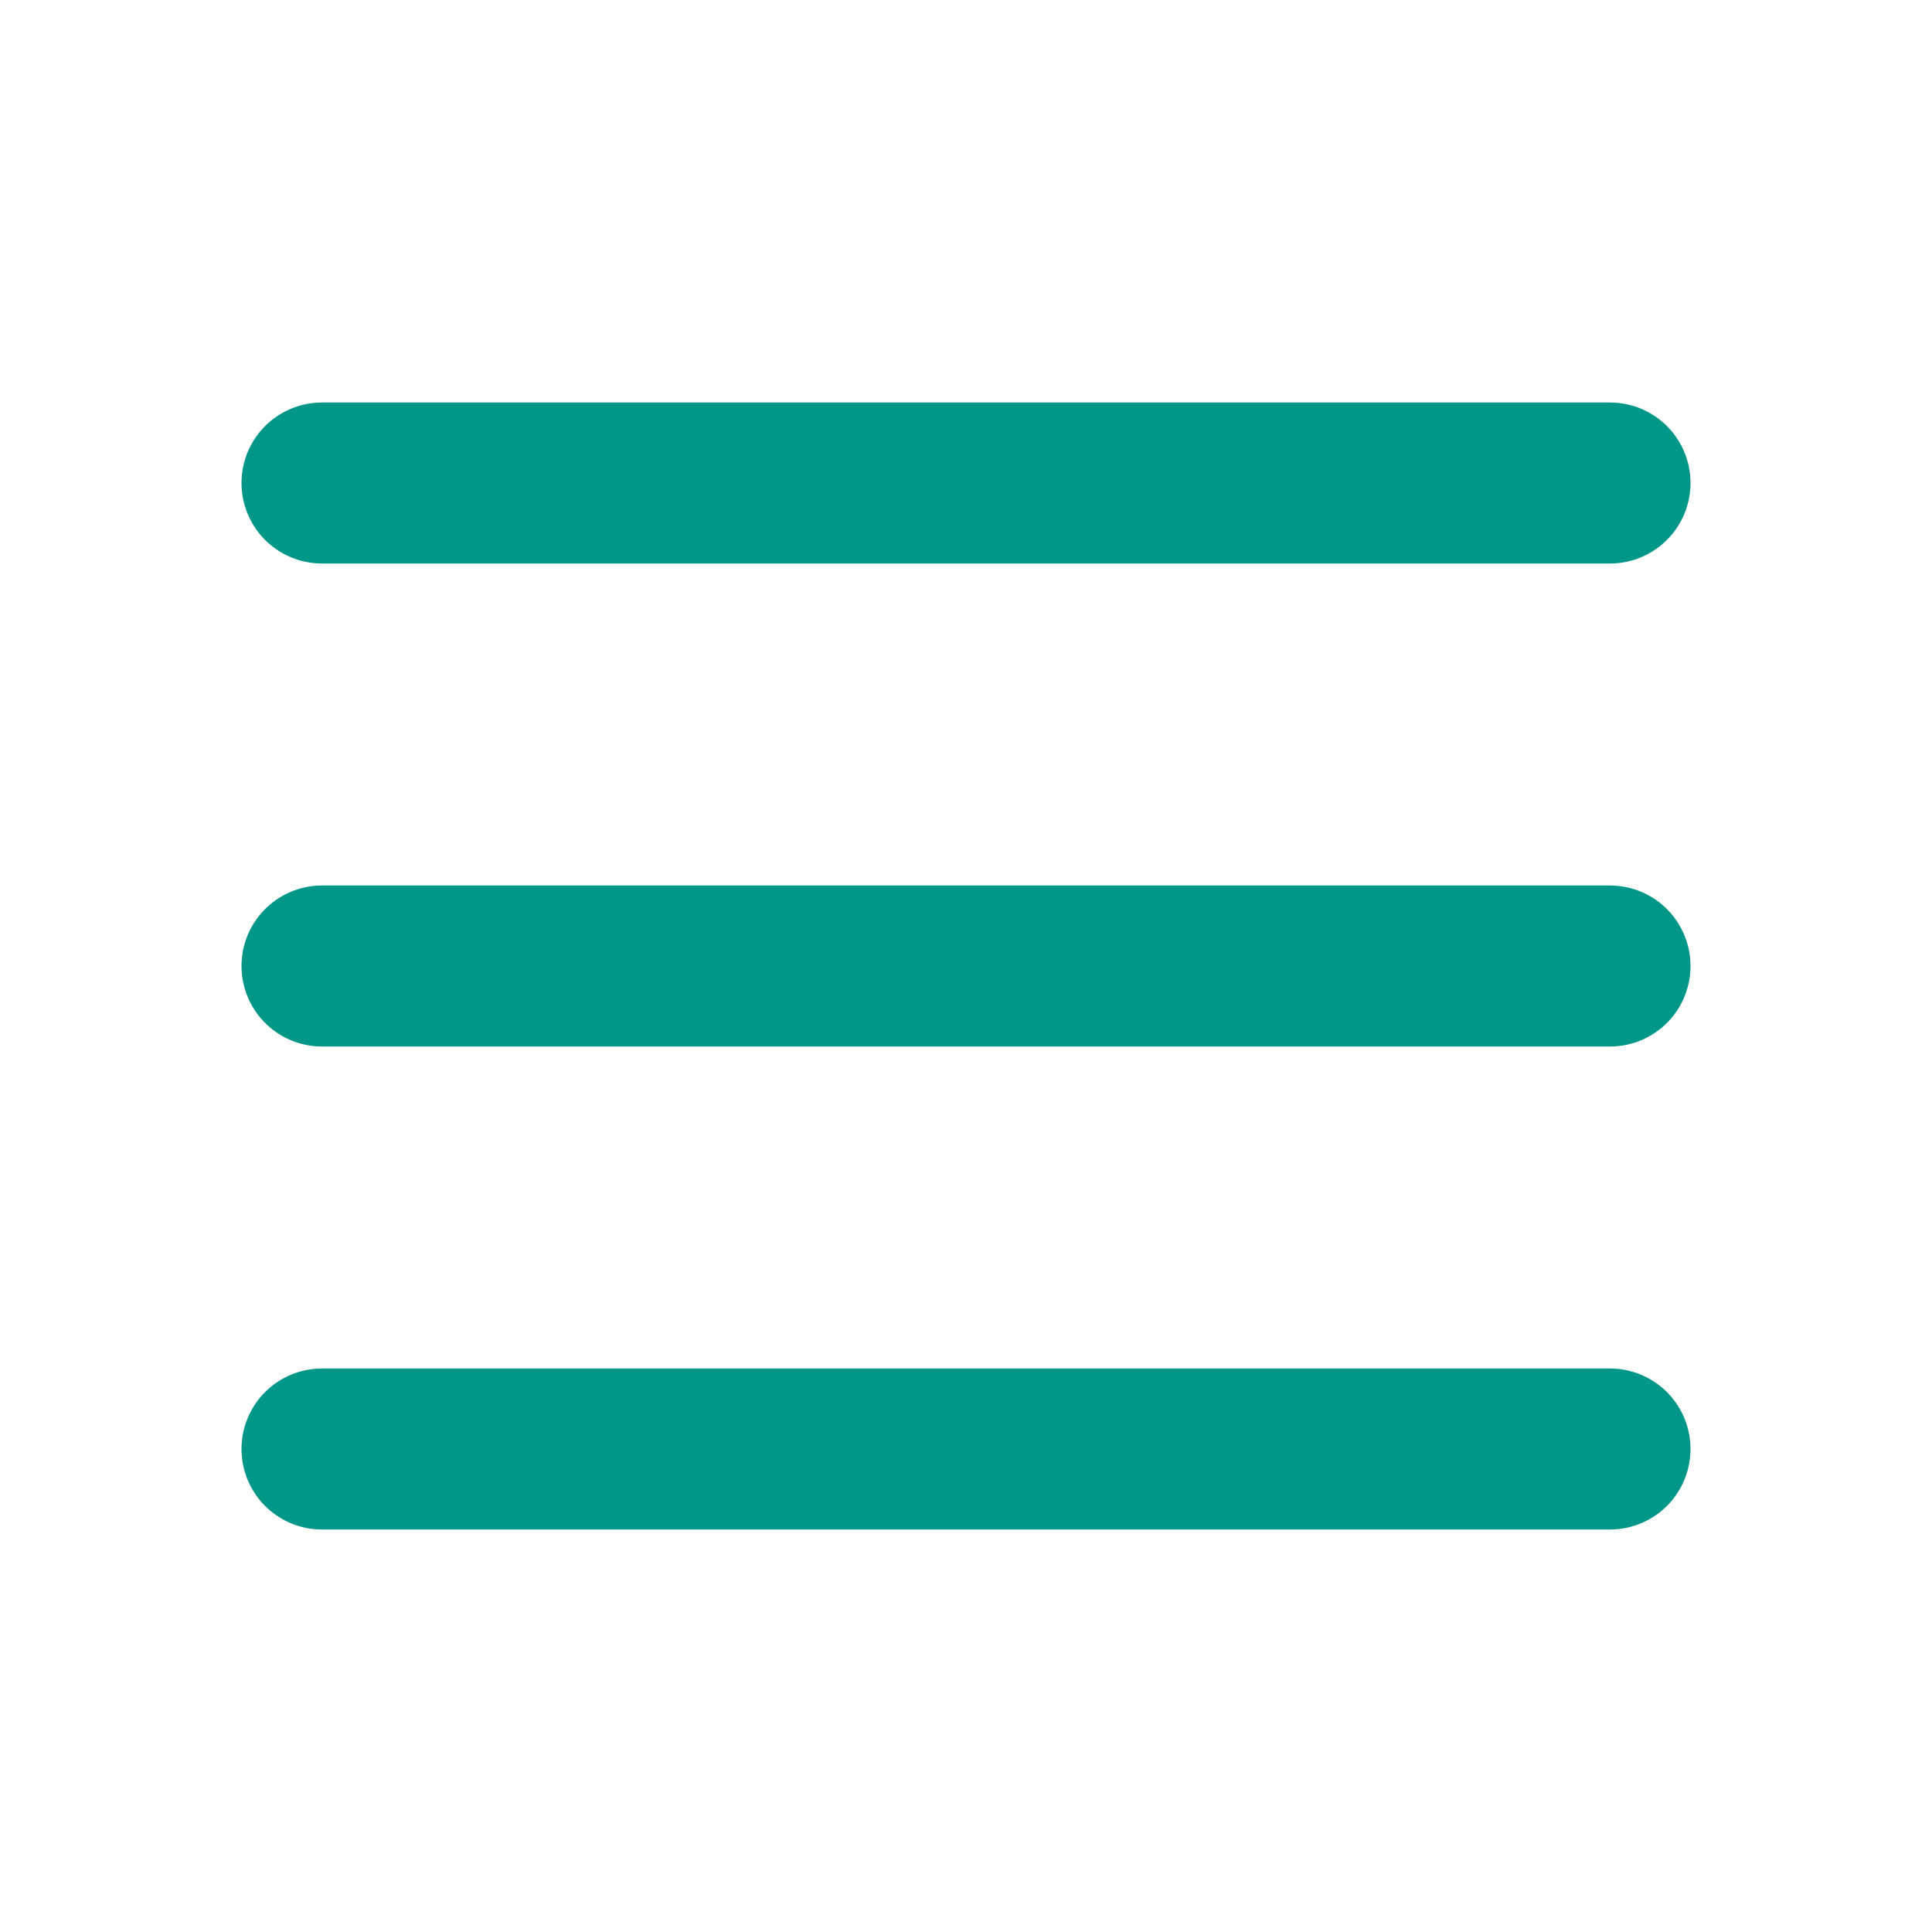
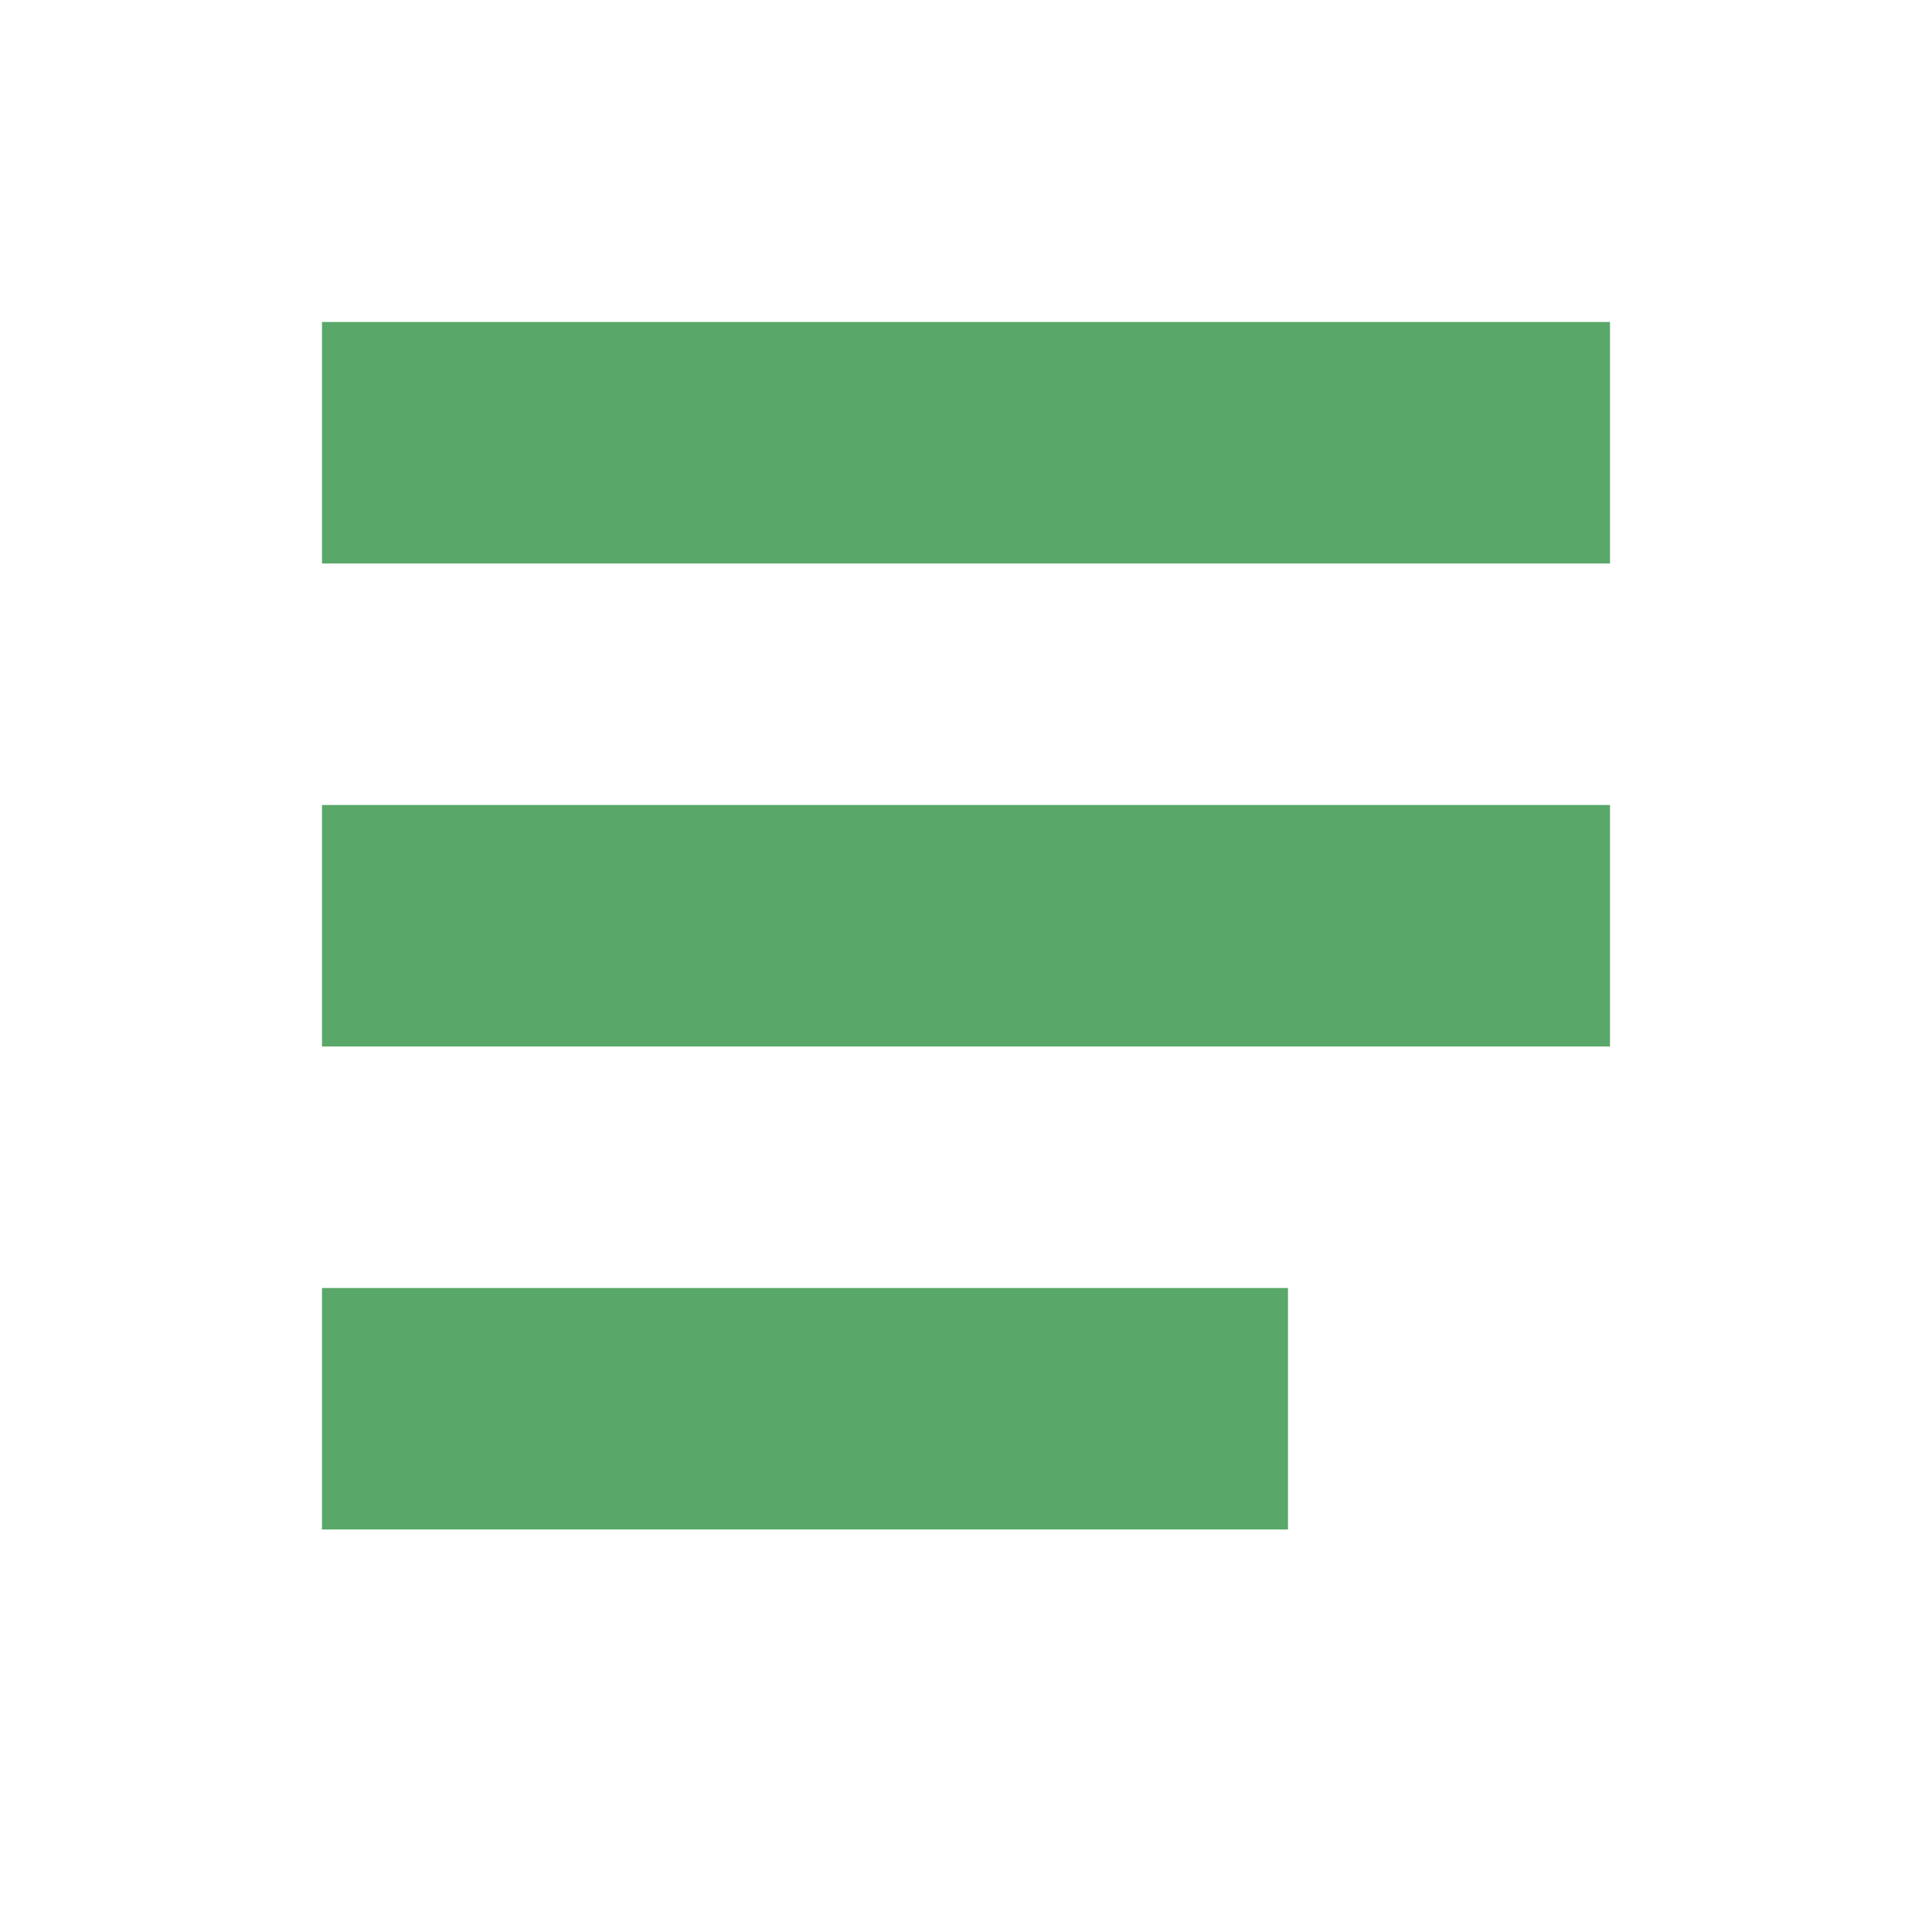
- <svg xmlns="http://www.w3.org/2000/svg" class="icon icon-tabler icon-tabler-align-justified" width="16" height="16" viewBox="0 0 24 24" stroke-width="2" stroke="#009688" fill="none" stroke-linecap="round" stroke-linejoin="round">
-   <path stroke="none" d="M0 0h24v24H0z" />
-   <line x1="4" y1="6" x2="20" y2="6" />
-   <line x1="4" y1="12" x2="20" y2="12" />
-   <line x1="4" y1="18" x2="20" y2="18" />
+ <svg xmlns="http://www.w3.org/2000/svg" width="12" height="12" viewBox="0 0 12 12" fill="none">
+   <rect x="2" y="2" width="8" height="1.5" fill="#59A869" />
+   <rect x="2" y="5" width="8" height="1.5" fill="#59A869" />
+   <rect x="2" y="8" width="6" height="1.5" fill="#59A869" />
</svg>
